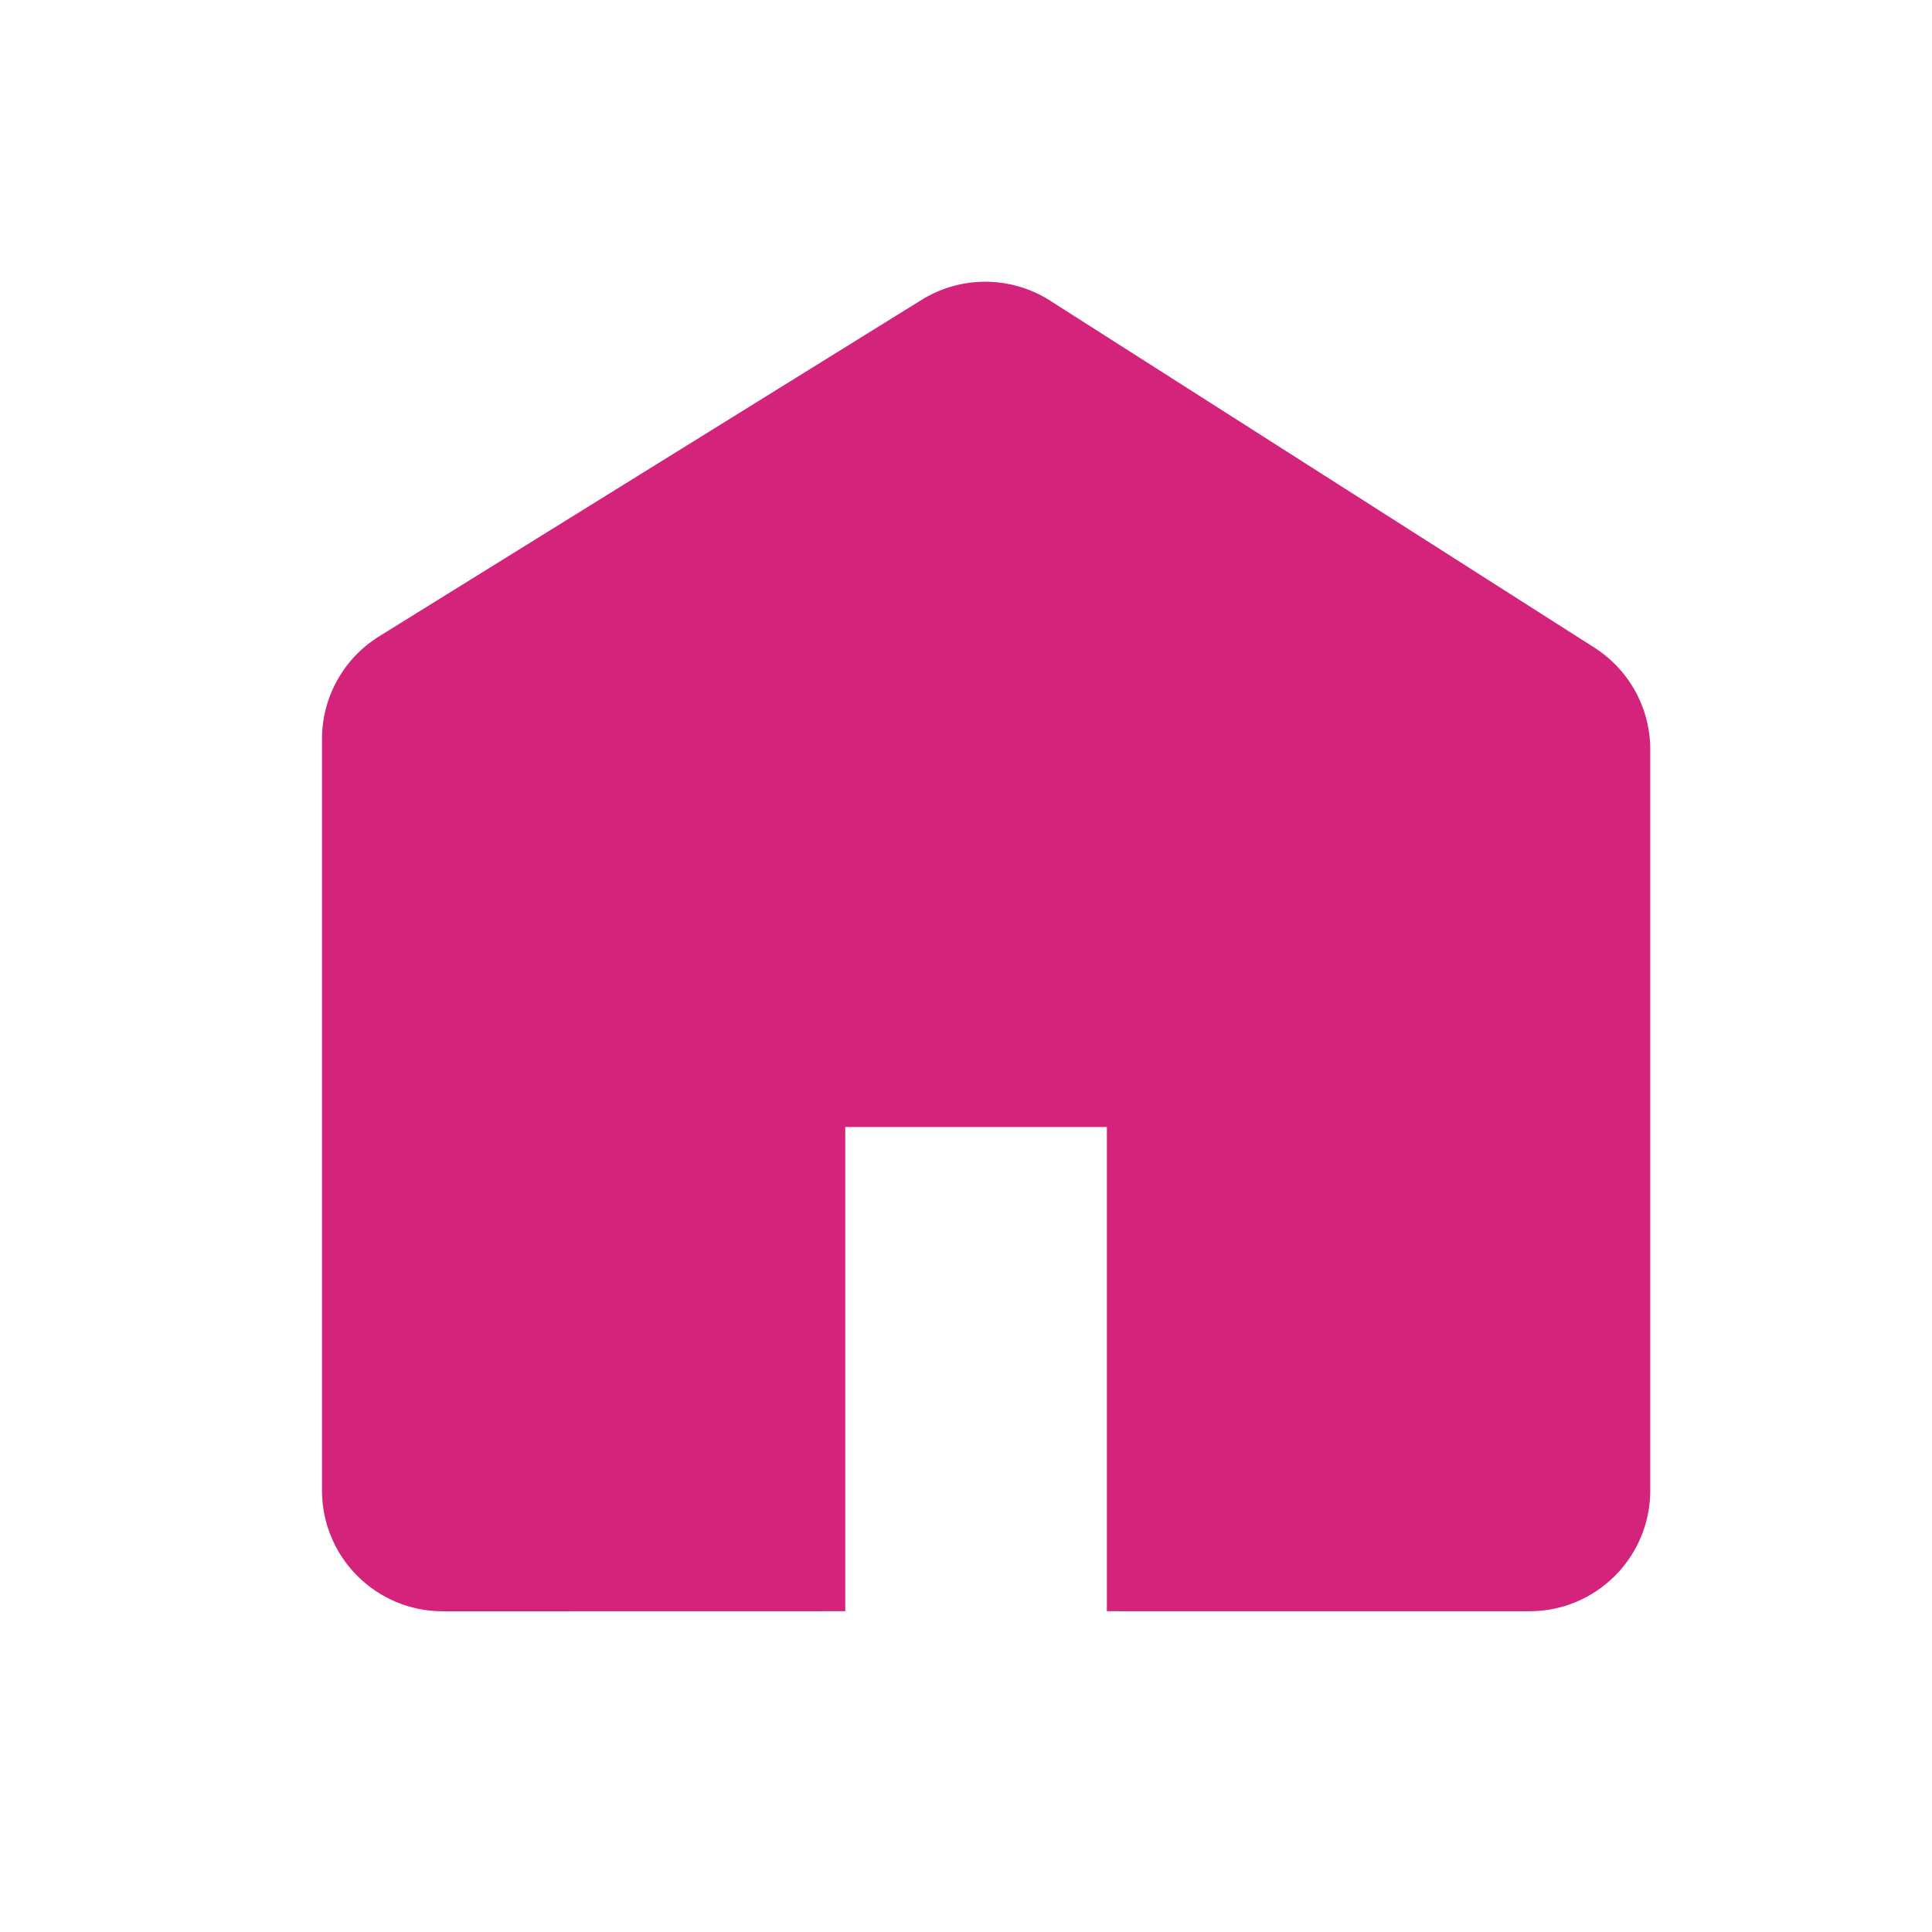
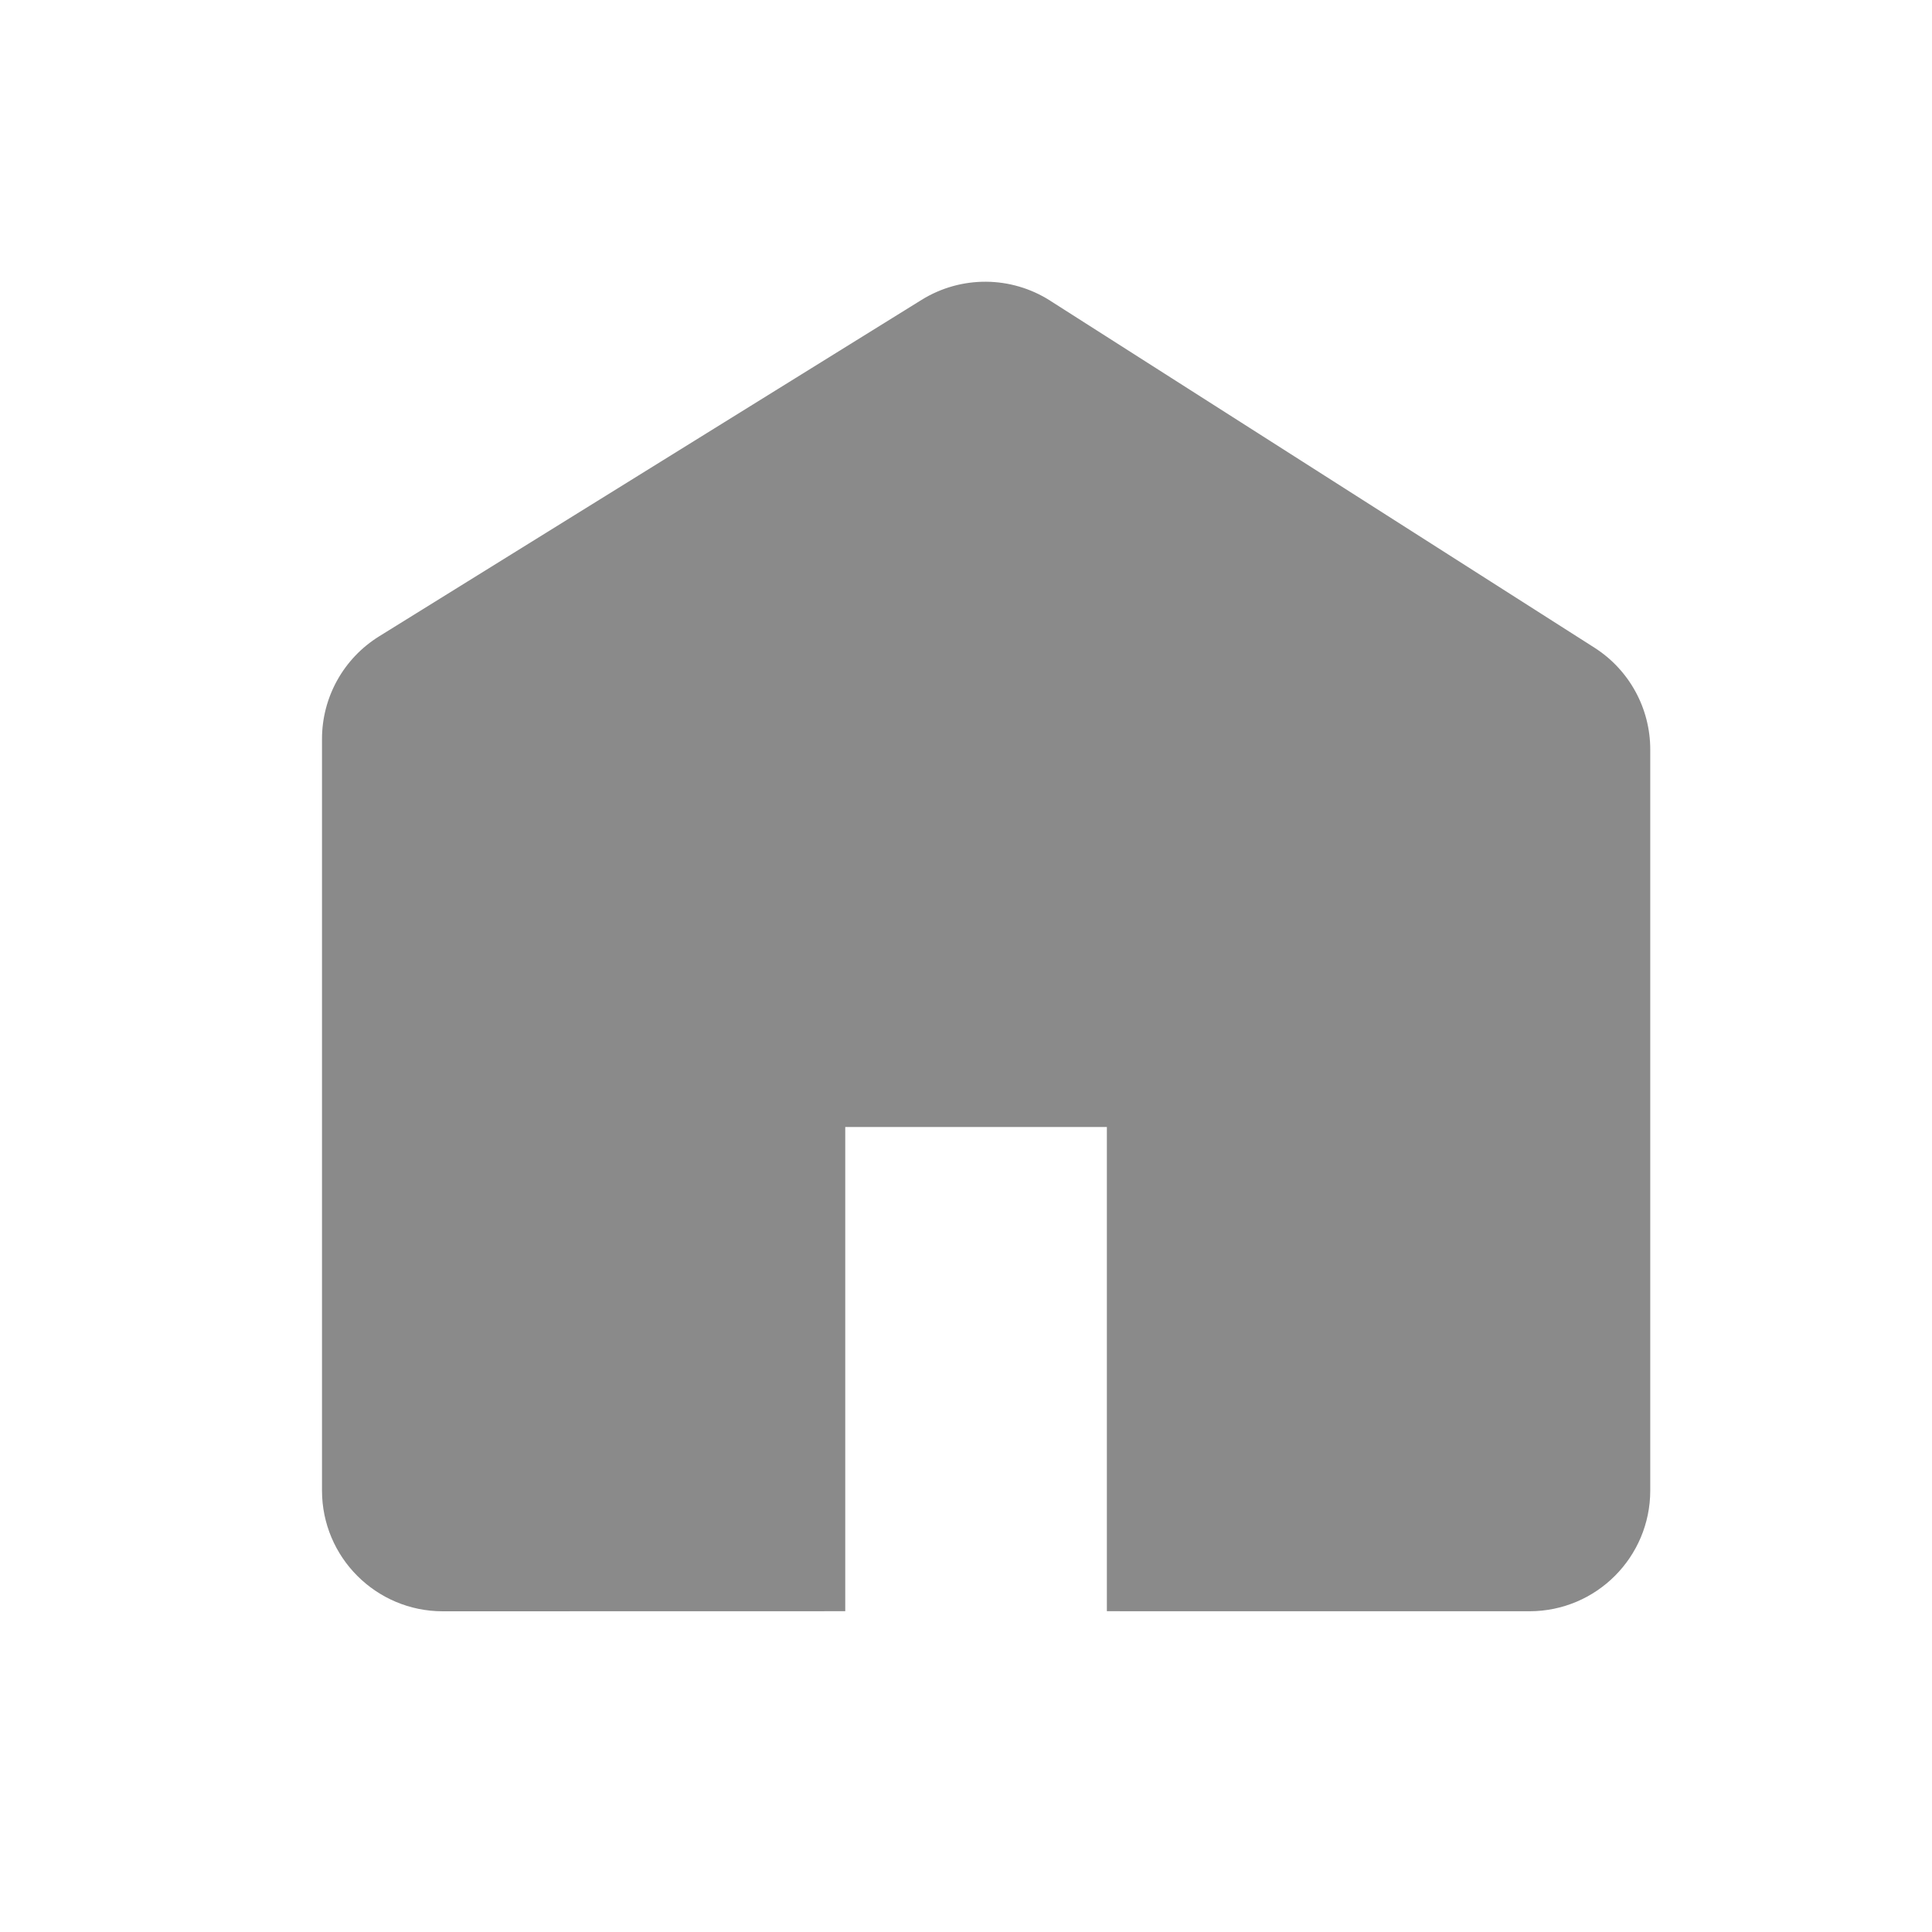
<svg xmlns="http://www.w3.org/2000/svg" t="1658909627502" class="icon" viewBox="0 0 1024 1024" version="1.1" p-id="6811" width="200" height="200">
  <defs>
    <style type="text/css">@font-face { font-family: feedback-iconfont; src: url("//at.alicdn.com/t/font_1031158_u69w8yhxdu.woff2?t=1630033759944") format("woff2"), url("//at.alicdn.com/t/font_1031158_u69w8yhxdu.woff?t=1630033759944") format("woff"), url("//at.alicdn.com/t/font_1031158_u69w8yhxdu.ttf?t=1630033759944") format("truetype"); }
</style>
  </defs>
-   <path d="M556.587 159.36l288.491 183.915A64 64 0 0 1 874.667 397.248v392.747a64 64 0 0 1-64 64l-224-0.021V597.333H448v256.64l-213.333 0.043a64 64 0 0 1-64-64V391.68a64 64 0 0 1 30.272-54.4l287.531-178.347a64 64 0 0 1 68.139 0.427z" p-id="6812" fill="#d4237a" />
+   <path d="M556.587 159.36l288.491 183.915A64 64 0 0 1 874.667 397.248v392.747a64 64 0 0 1-64 64l-224-0.021V597.333H448v256.64l-213.333 0.043a64 64 0 0 1-64-64V391.68a64 64 0 0 1 30.272-54.4l287.531-178.347a64 64 0 0 1 68.139 0.427z" p-id="6812" fill="#8a8a8a" />
</svg>
